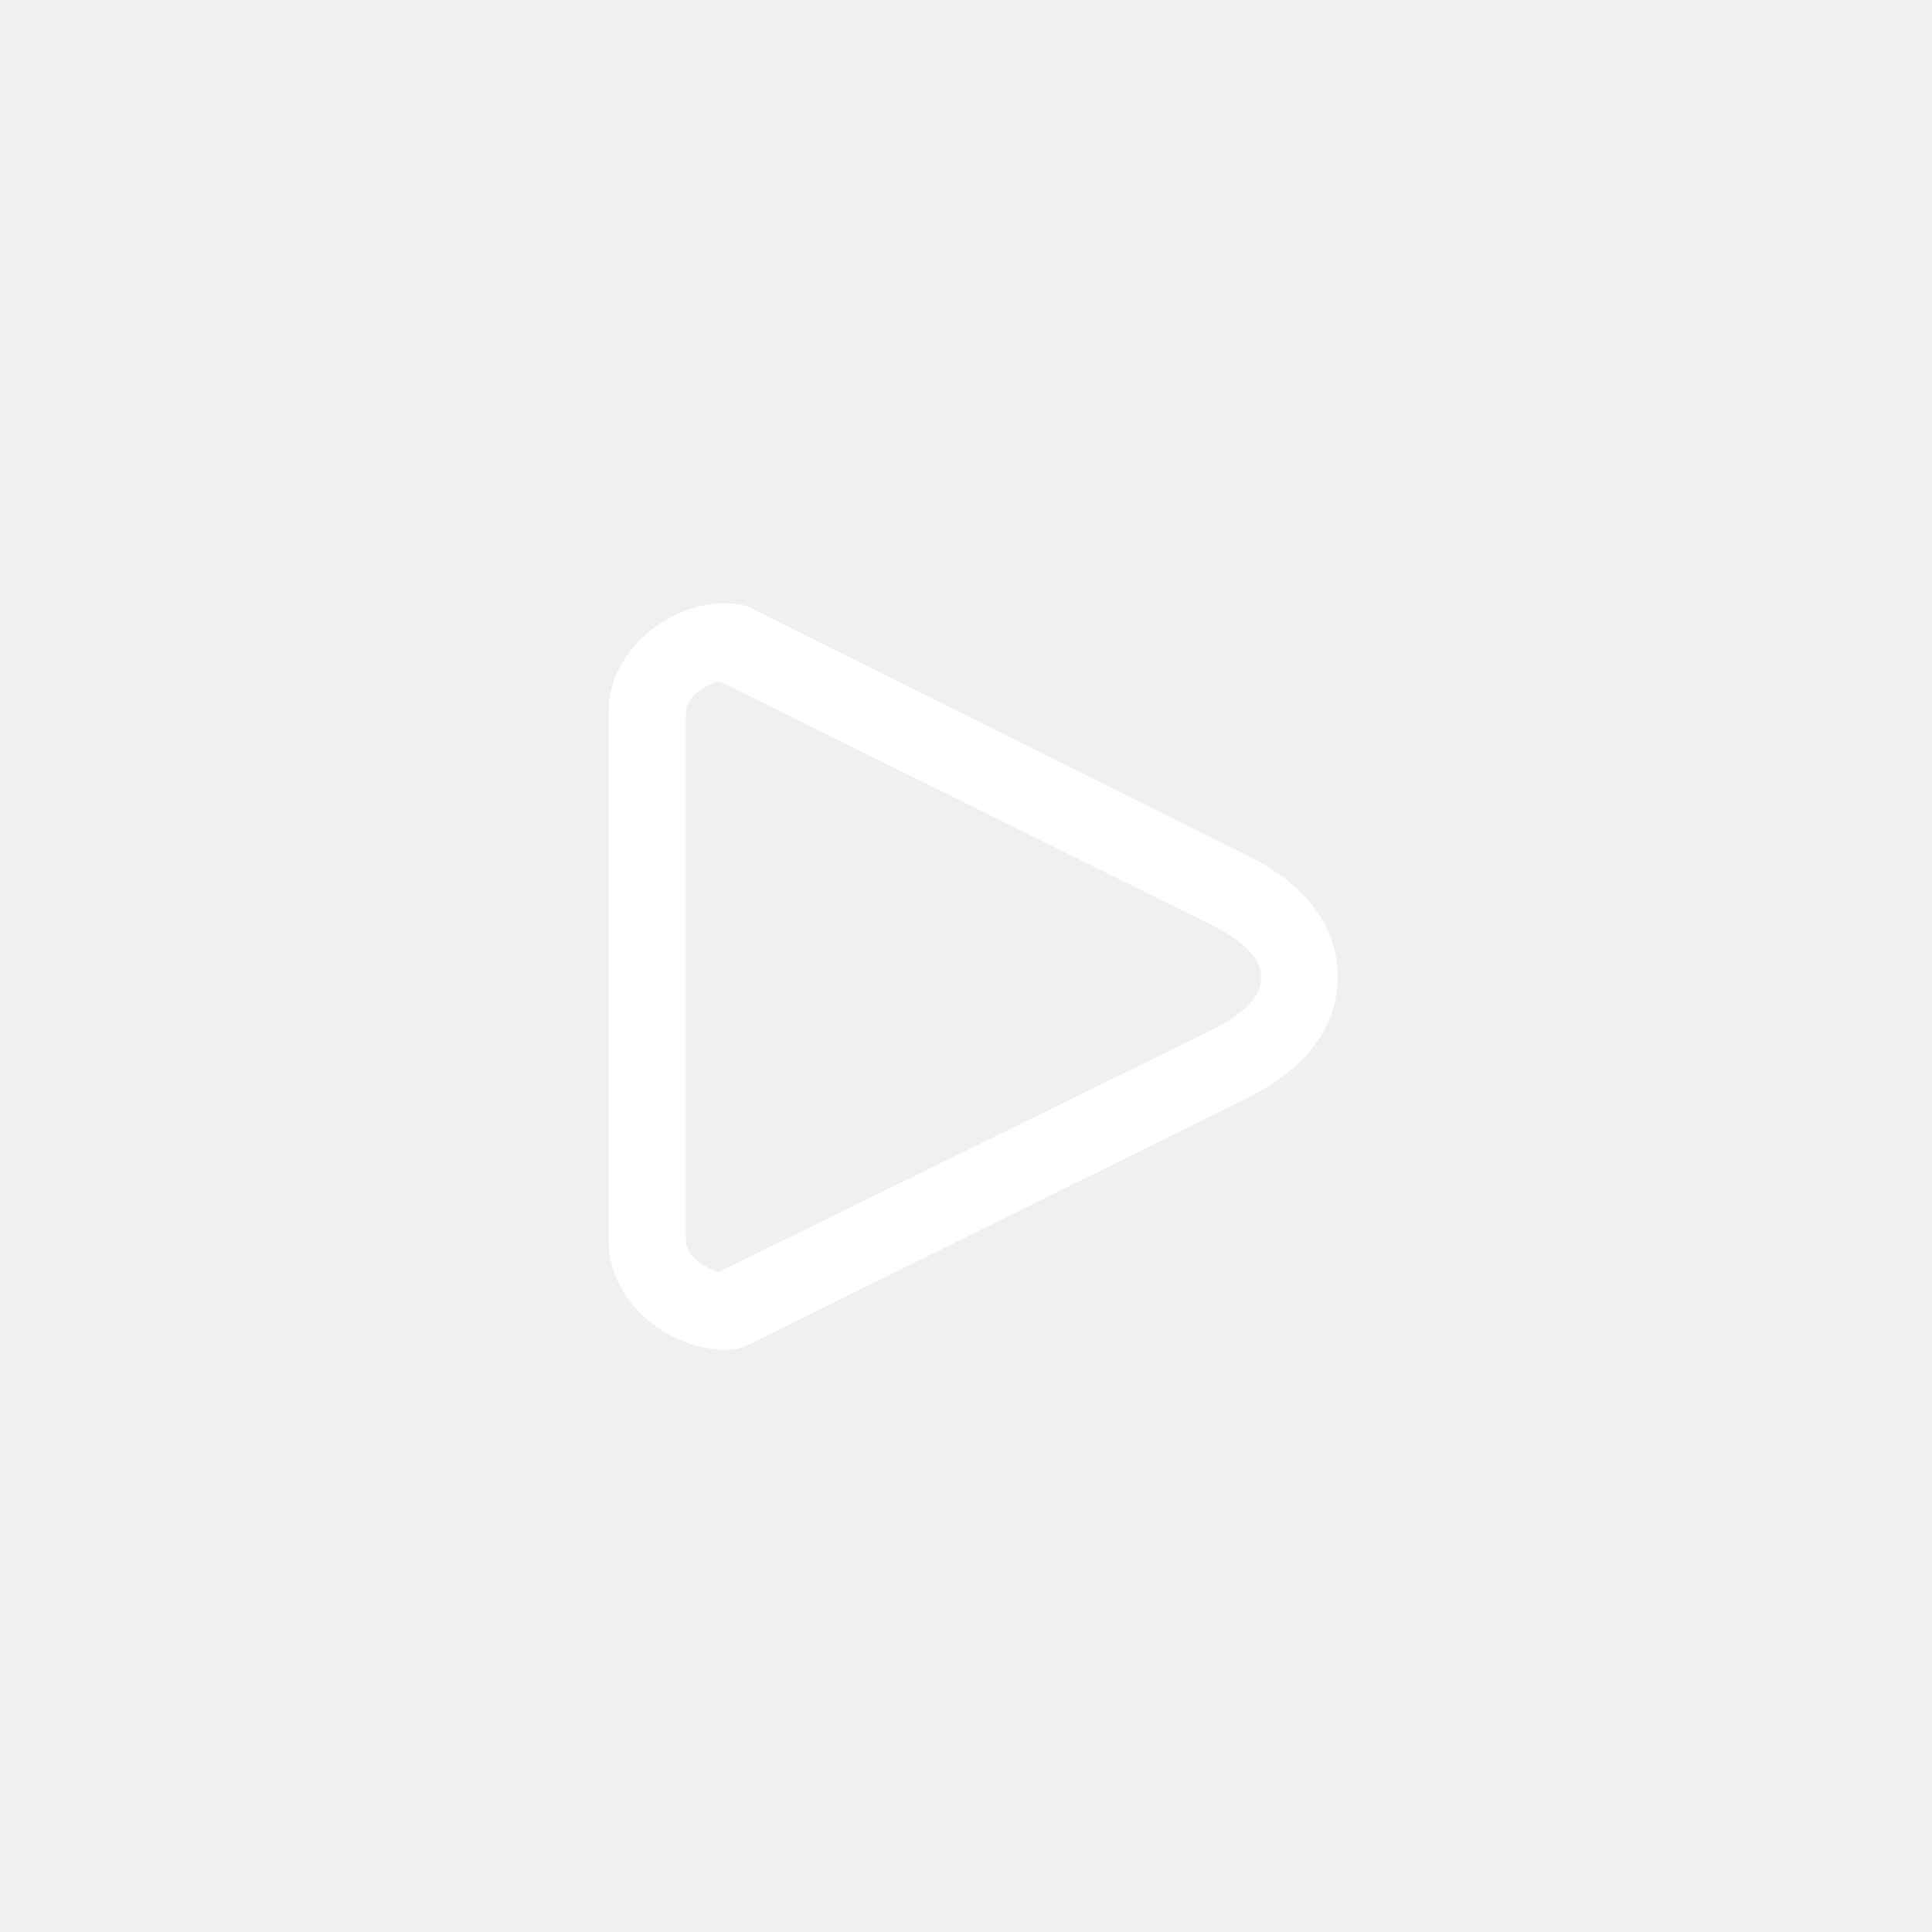
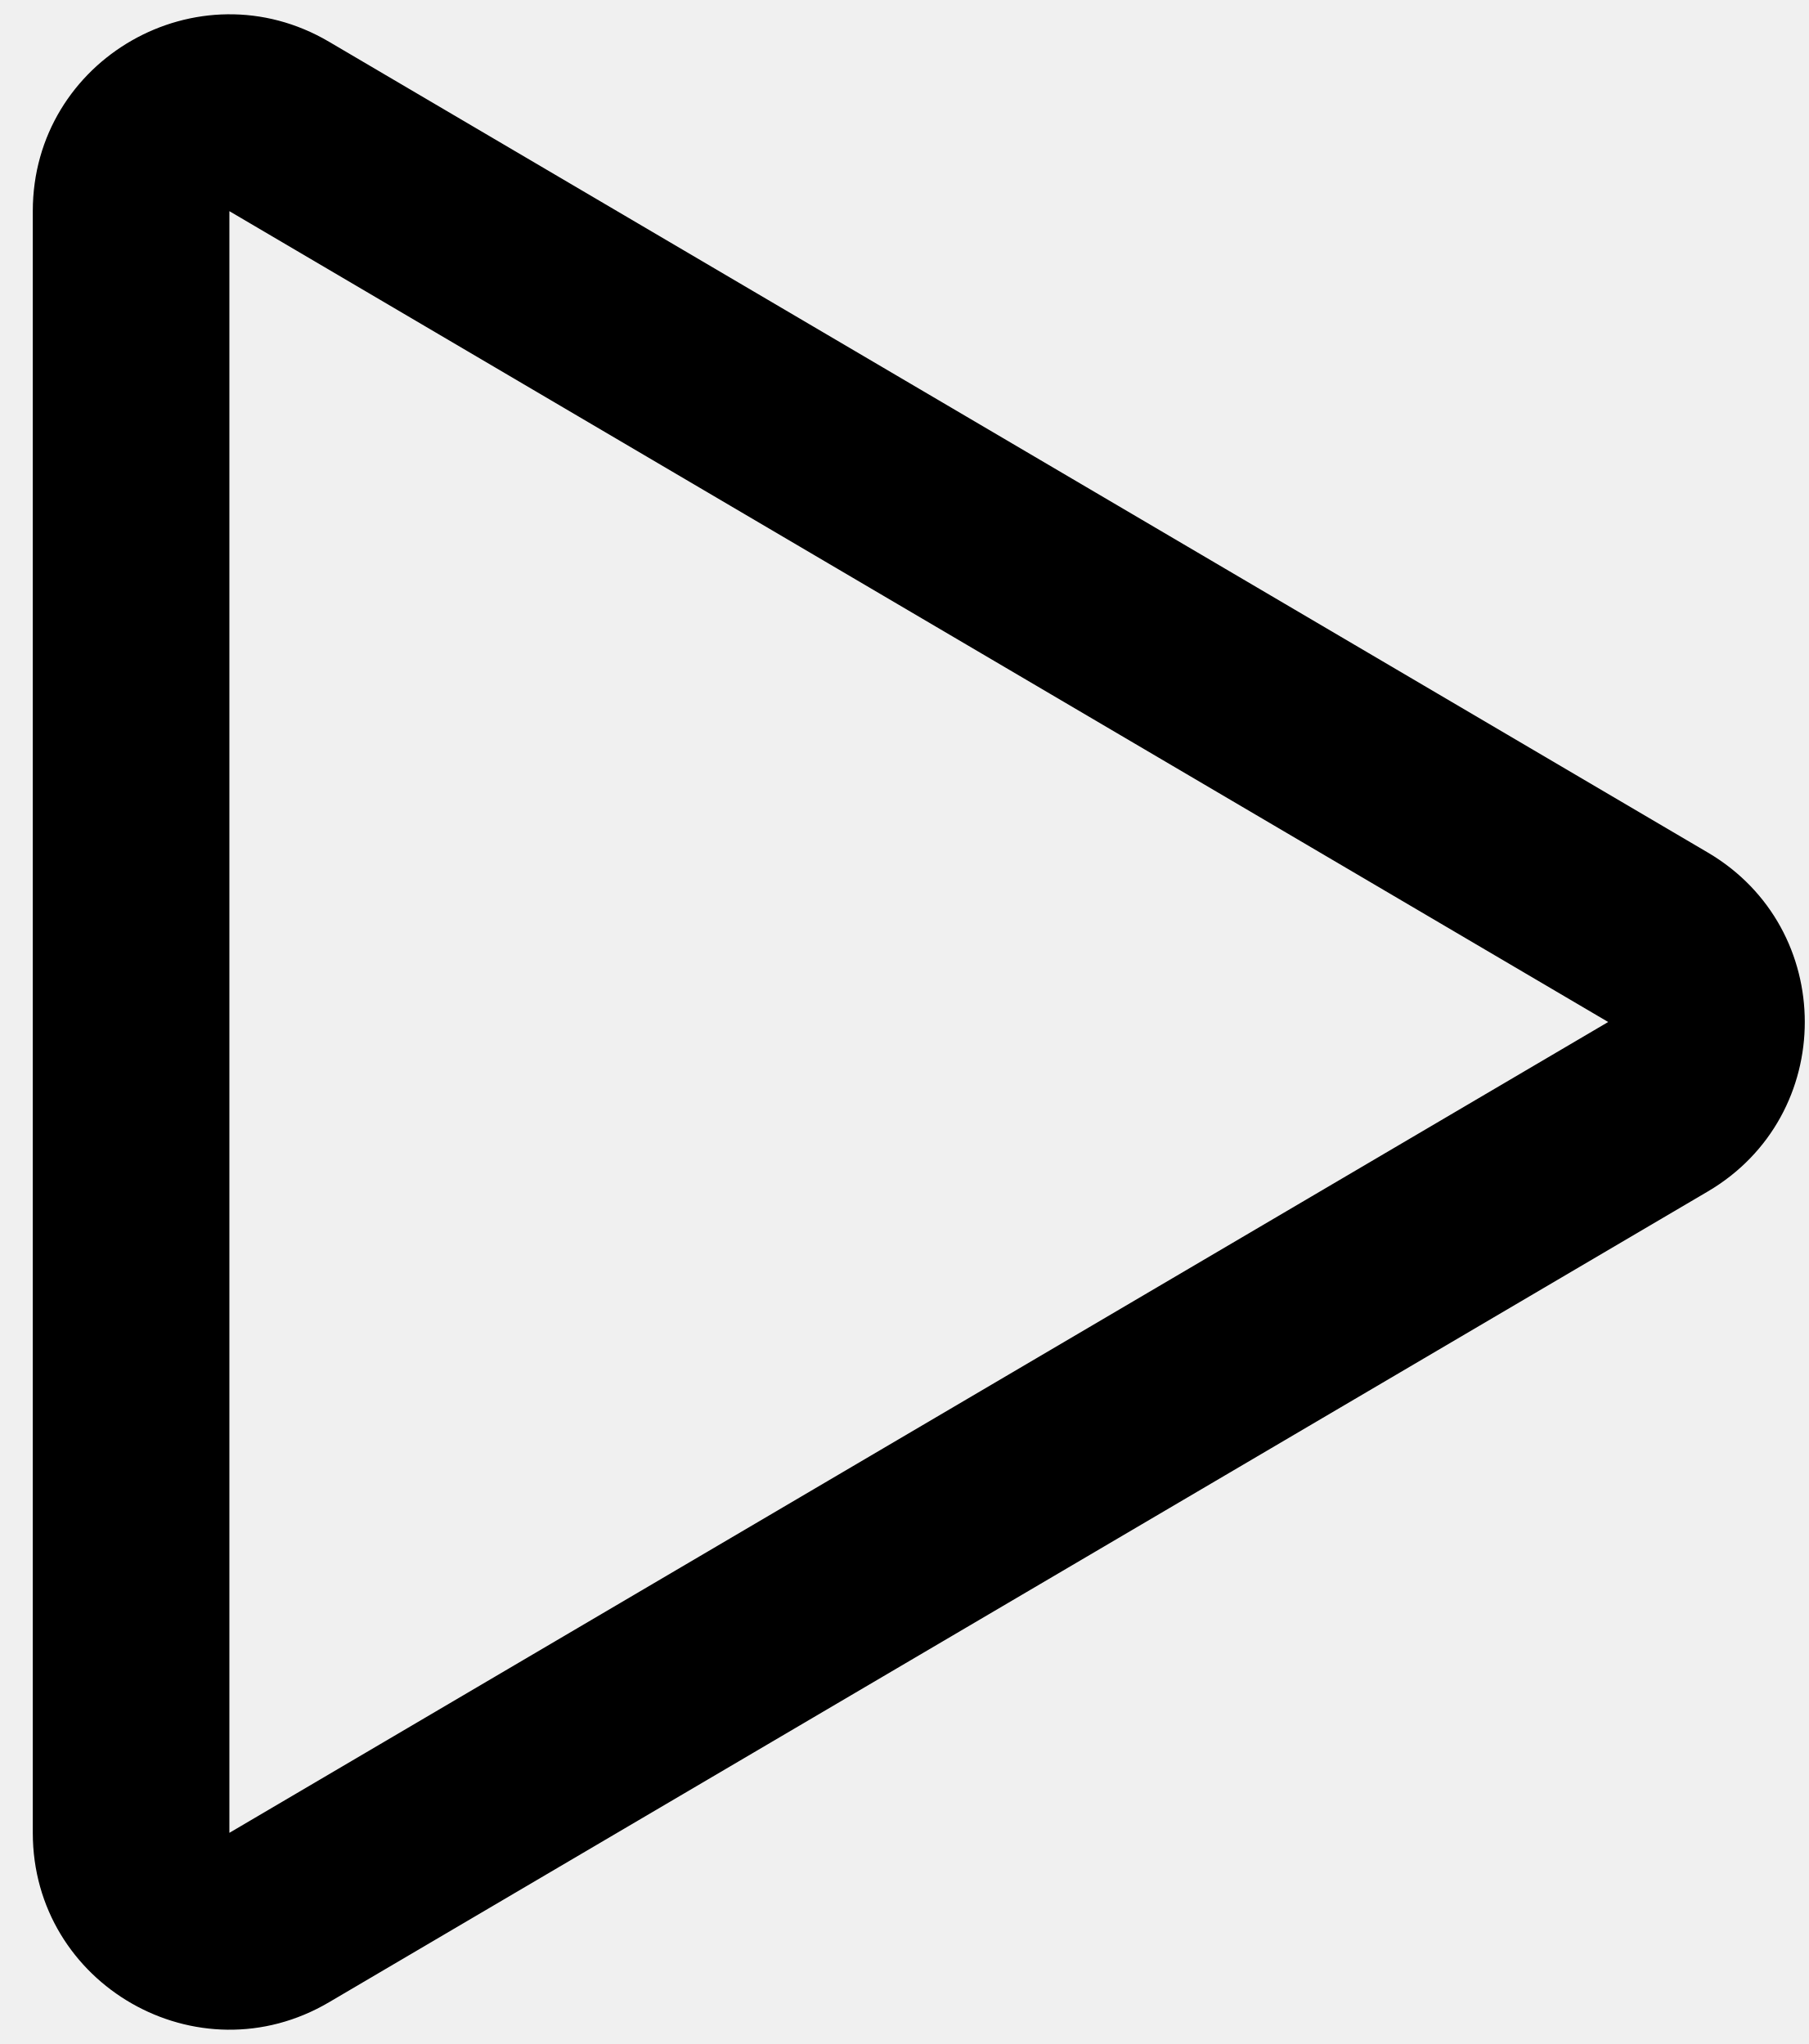
- <svg xmlns="http://www.w3.org/2000/svg" fill="#fff" version="1.1" id="svg" viewBox="0 0 100 100" enable-background="new 0 0 100 100" xml:space="preserve">
-   <g>
-     <path d="M38.763,31.427c-0.277-0.139-0.832-0.21-1.141-0.21c-3.183,0-6.122,2.586-6.122,5.646v27.352   c0,3.062,2.939,5.648,6.122,5.648c0.308,0,0.737-0.071,1.013-0.208l25.82-12.767c3.156-1.57,4.788-3.707,4.788-6.35   c0-1.816-0.832-4.393-4.854-6.348L38.763,31.427z M65.274,50.539c0,0.412,0,1.505-2.536,2.768l-25.5,12.515   c-0.807-0.175-1.738-0.873-1.738-1.606V36.863c0-0.731,0.93-1.429,1.736-1.604L62.514,47.78   C63.717,48.364,65.274,49.317,65.274,50.539z" />
-   </g>
+ <svg xmlns="http://www.w3.org/2000/svg" width="23" height="26" viewBox="0 0 23 26" fill="none">
+   <path fill-rule="evenodd" clip-rule="evenodd" d="M4.184 0.531C2.518 -0.45 0.417 0.752 0.417 2.686V23.314C0.417 25.248 2.518 26.45 4.184 25.469L21.719 15.155C23.362 14.188 23.362 11.812 21.719 10.845L4.184 0.531ZM2.917 2.686L20.451 13L2.917 23.314V2.686Z" fill="currentColor" />
</svg>
